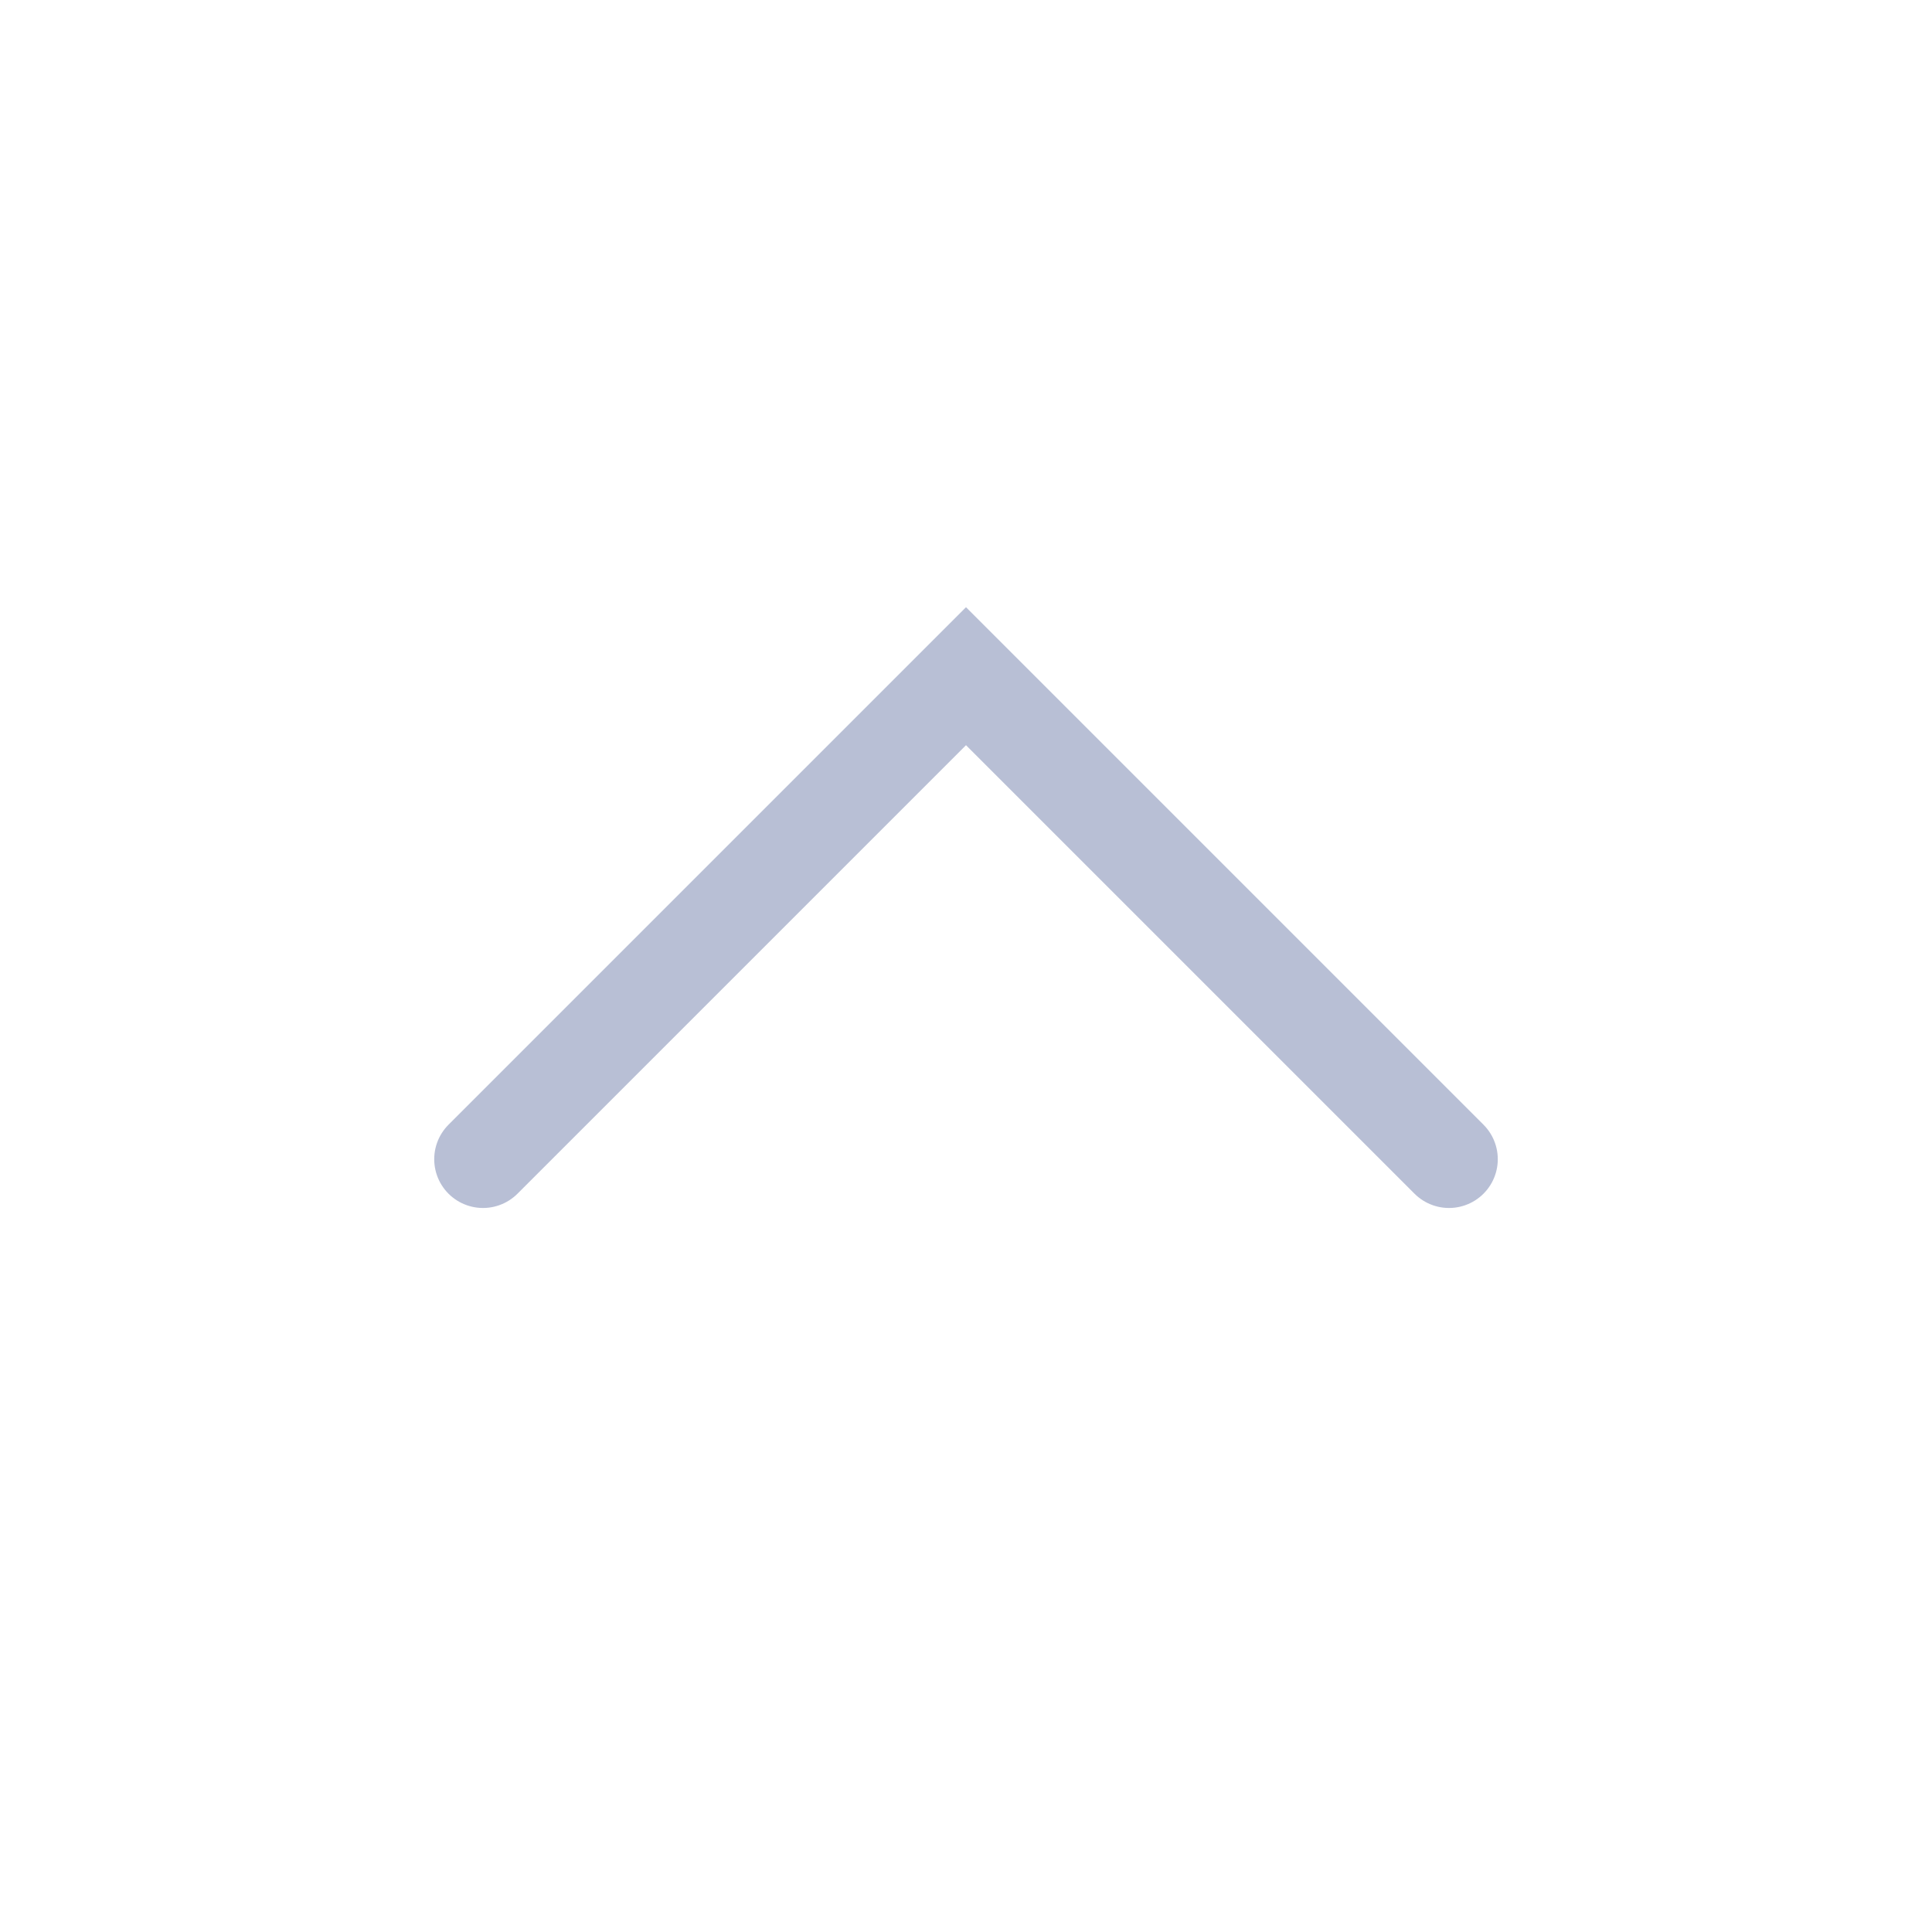
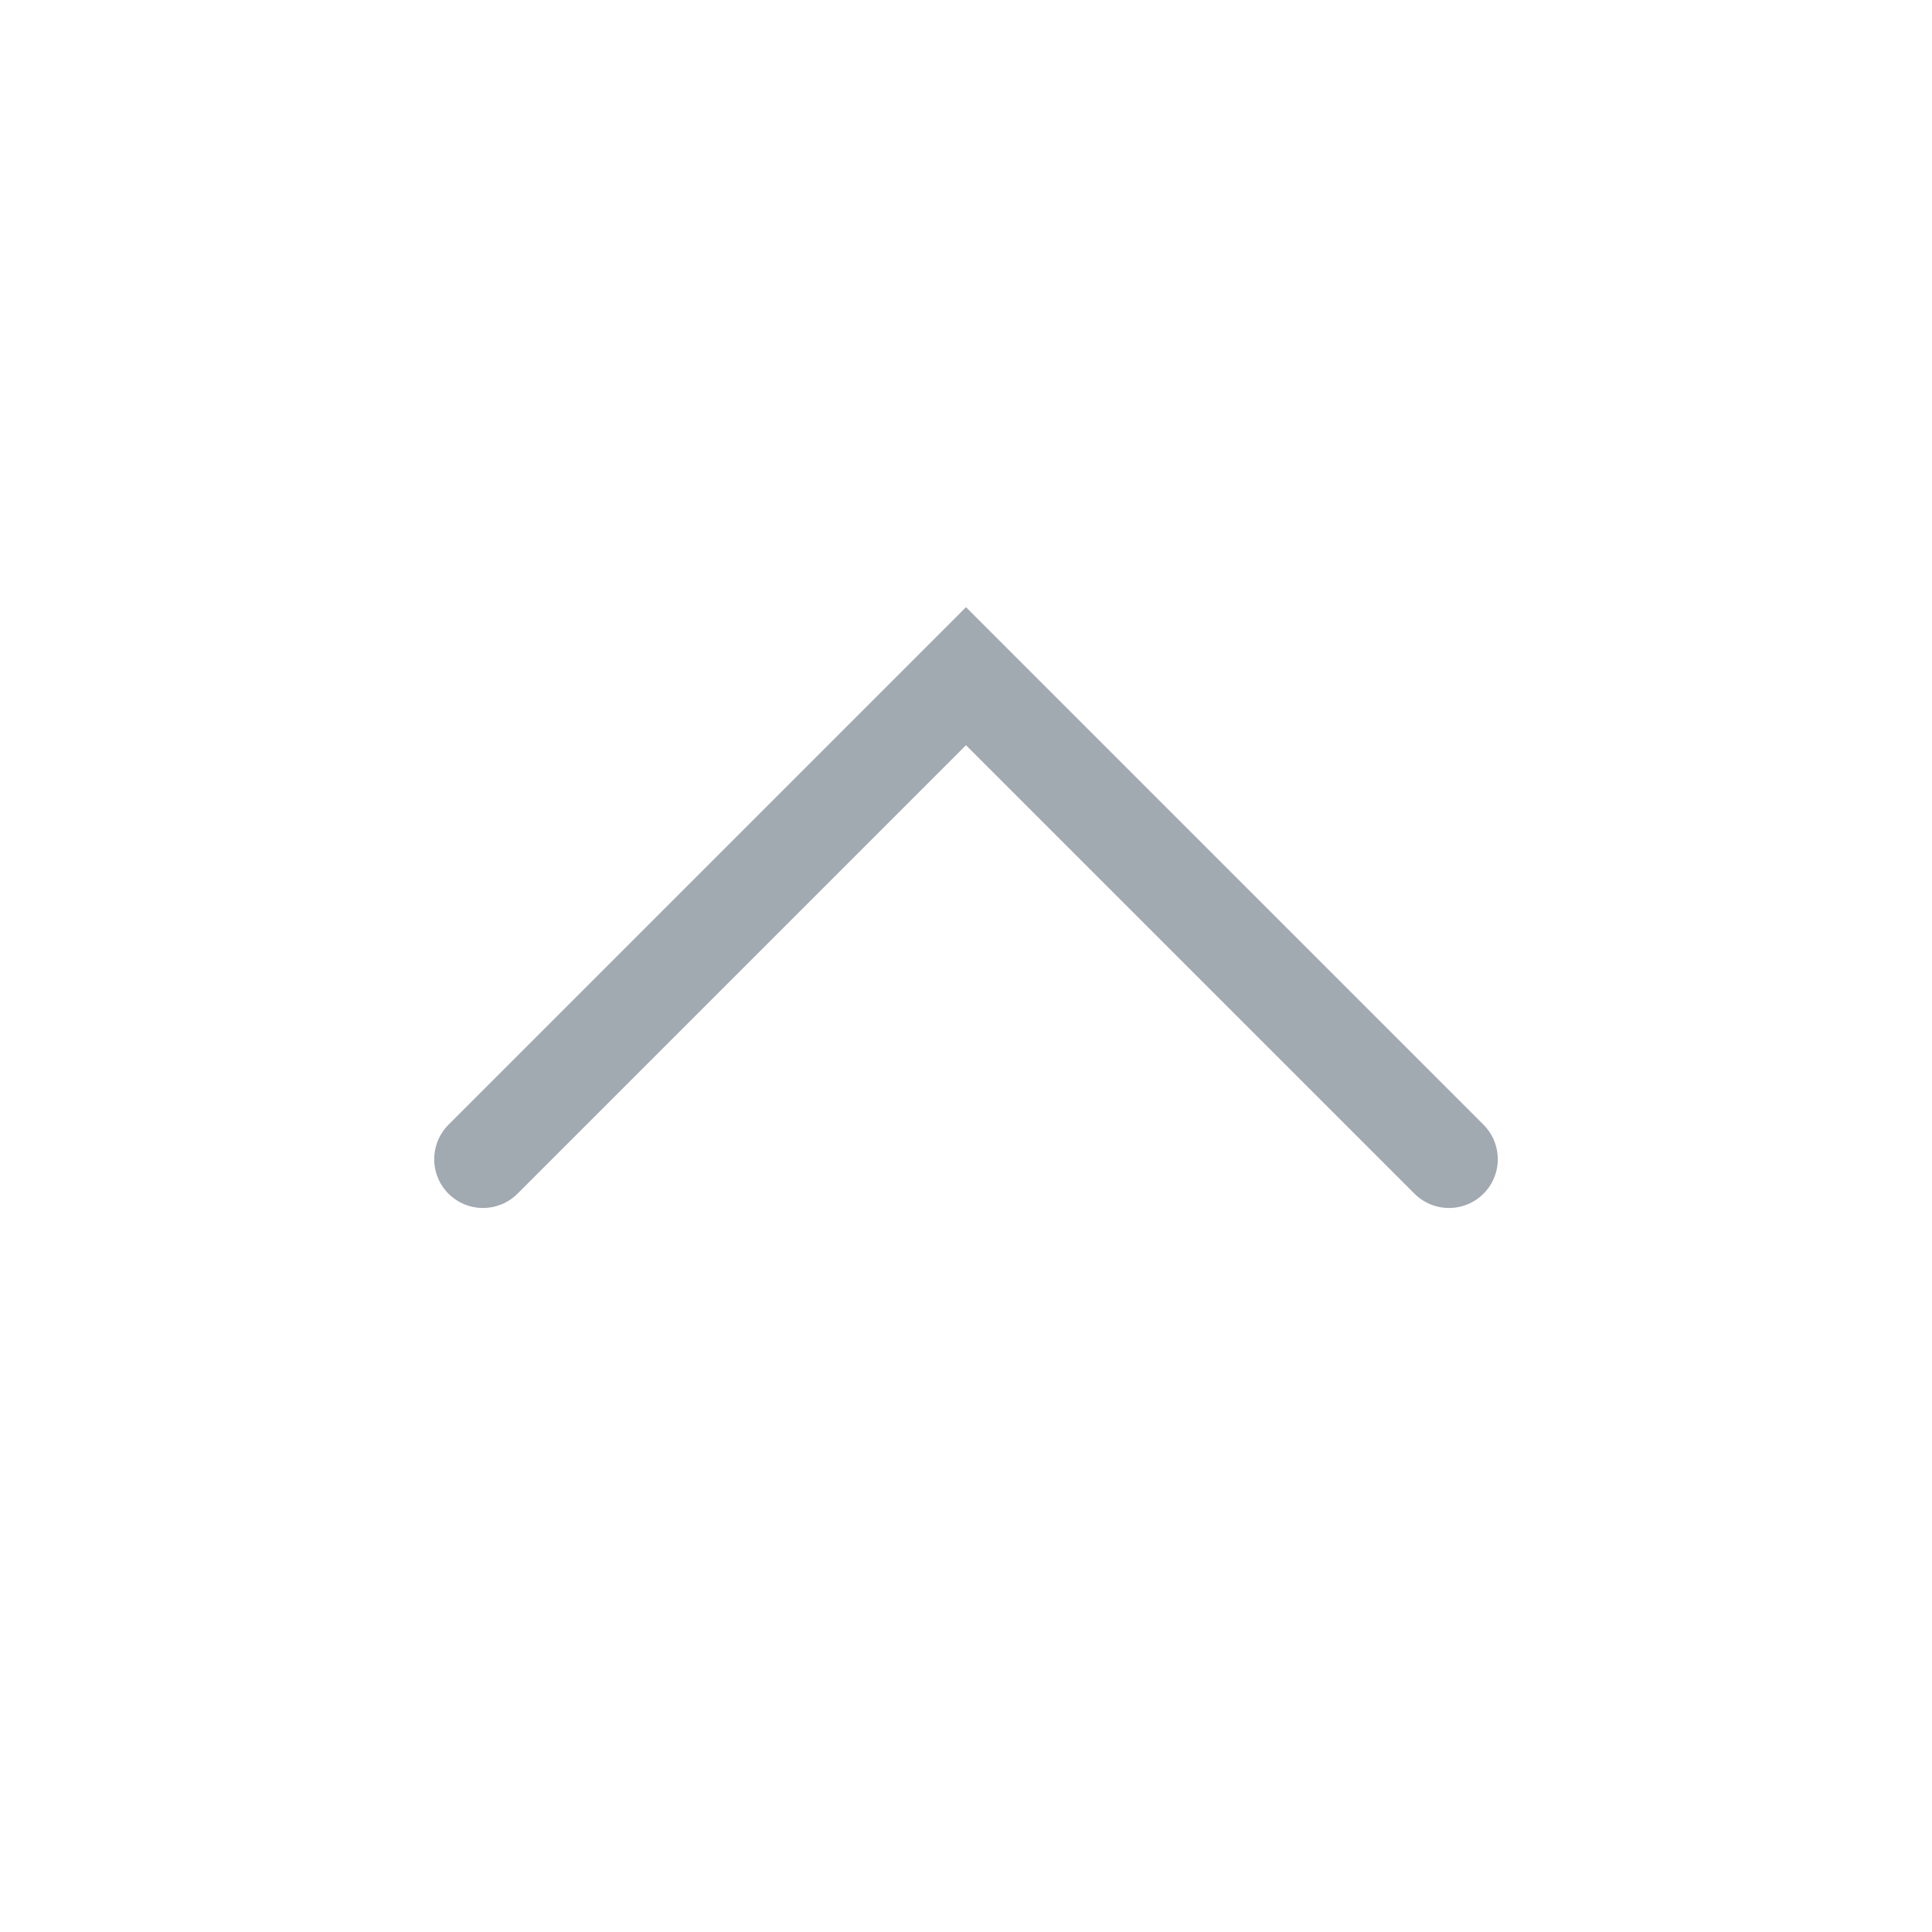
<svg xmlns="http://www.w3.org/2000/svg" viewBox="0 0 50 50" version="1.2" baseProfile="tiny">
  <defs>
</defs>
  <g fill="none" stroke="black" stroke-width="1" fill-rule="evenodd" stroke-linecap="square" stroke-linejoin="bevel">
    <g fill="none" stroke="#000000" stroke-opacity="1" stroke-width="1" stroke-linecap="square" stroke-linejoin="bevel" transform="matrix(1,0,0,1,0,0)" font-family="Noto Sans" font-size="10" font-weight="400" font-style="normal">
</g>
-     <g fill="none" stroke="#b8bfd5" stroke-opacity="1" stroke-width="1.01" stroke-linecap="round" stroke-linejoin="miter" stroke-miterlimit="2" transform="matrix(2.5,0,0,2.5,2.5,2.5)" font-family="Noto Sans" font-size="10" font-weight="400" font-style="normal">
+     <g fill="none" stroke="#a1a9b1" stroke-opacity="1" stroke-width="1.01" stroke-linecap="round" stroke-linejoin="miter" stroke-miterlimit="2" transform="matrix(2.5,0,0,2.5,2.5,2.5)" font-family="Noto Sans" font-size="10" font-weight="400" font-style="normal">
      <polyline fill="none" vector-effect="none" points="4,11 9,6 14,11 " />
    </g>
    <g fill="none" stroke="#000000" stroke-opacity="1" stroke-width="1" stroke-linecap="square" stroke-linejoin="bevel" transform="matrix(1,0,0,1,0,0)" font-family="Noto Sans" font-size="10" font-weight="400" font-style="normal">
</g>
  </g>
</svg>
